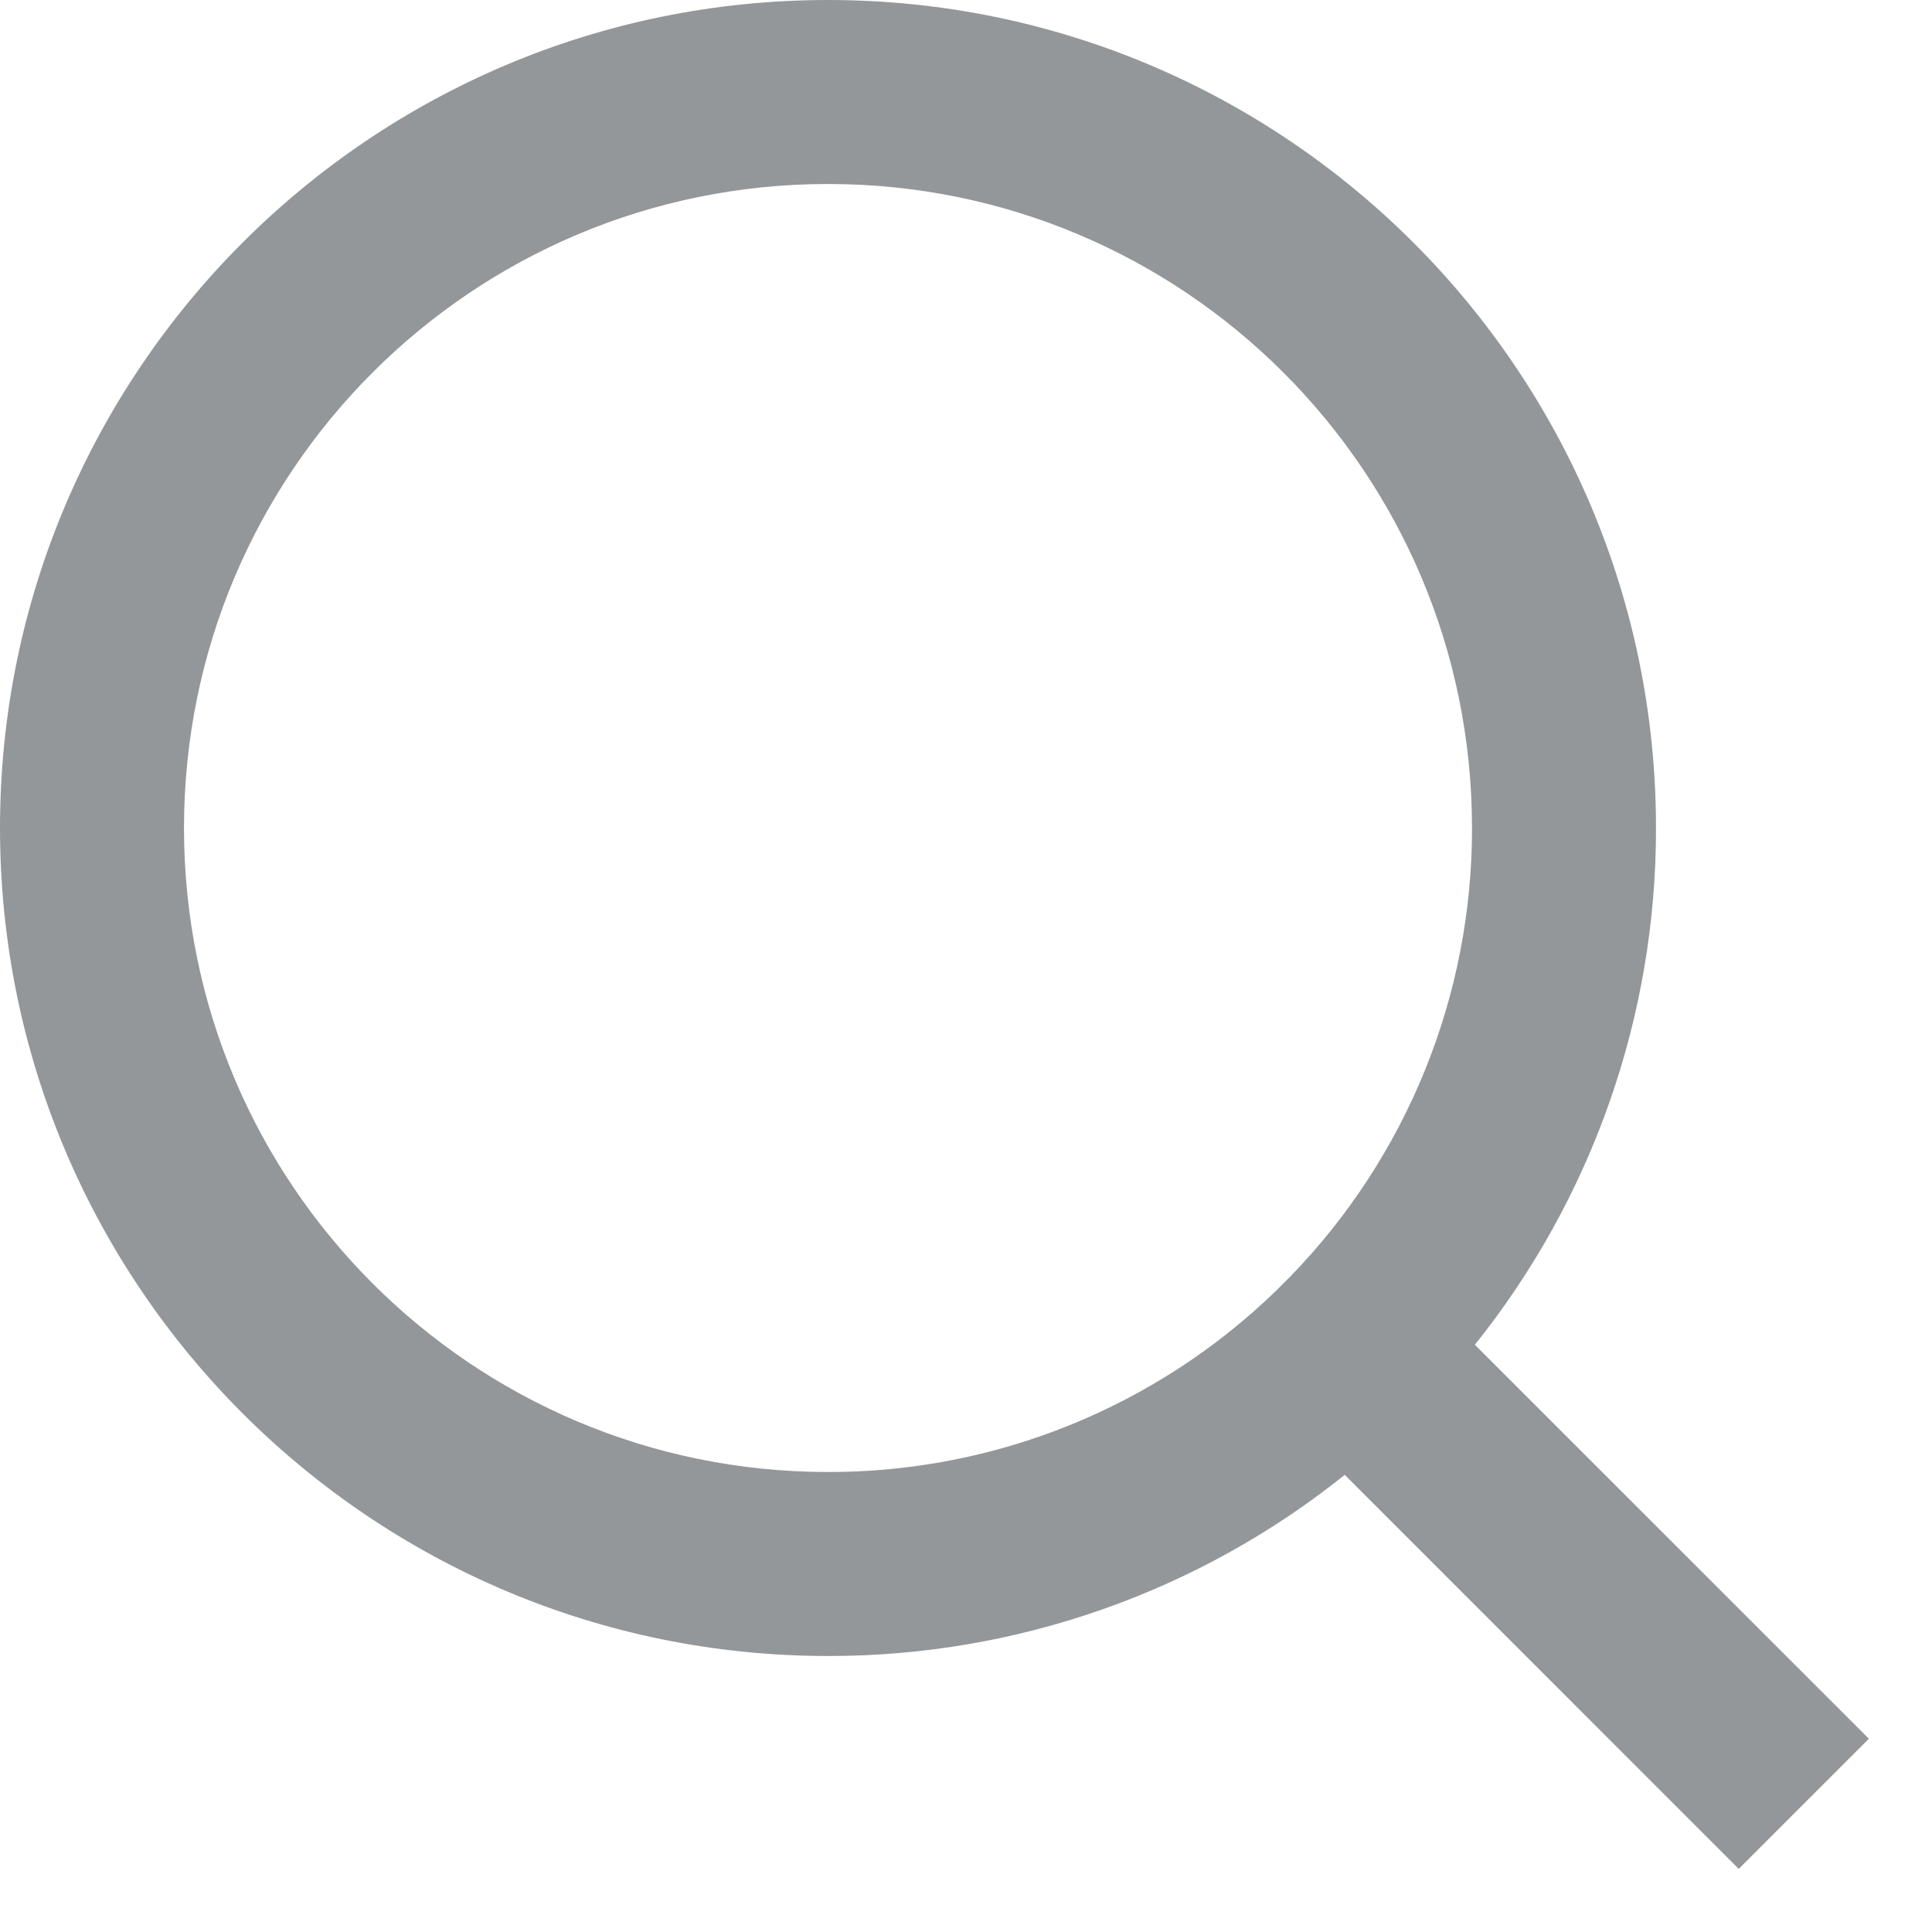
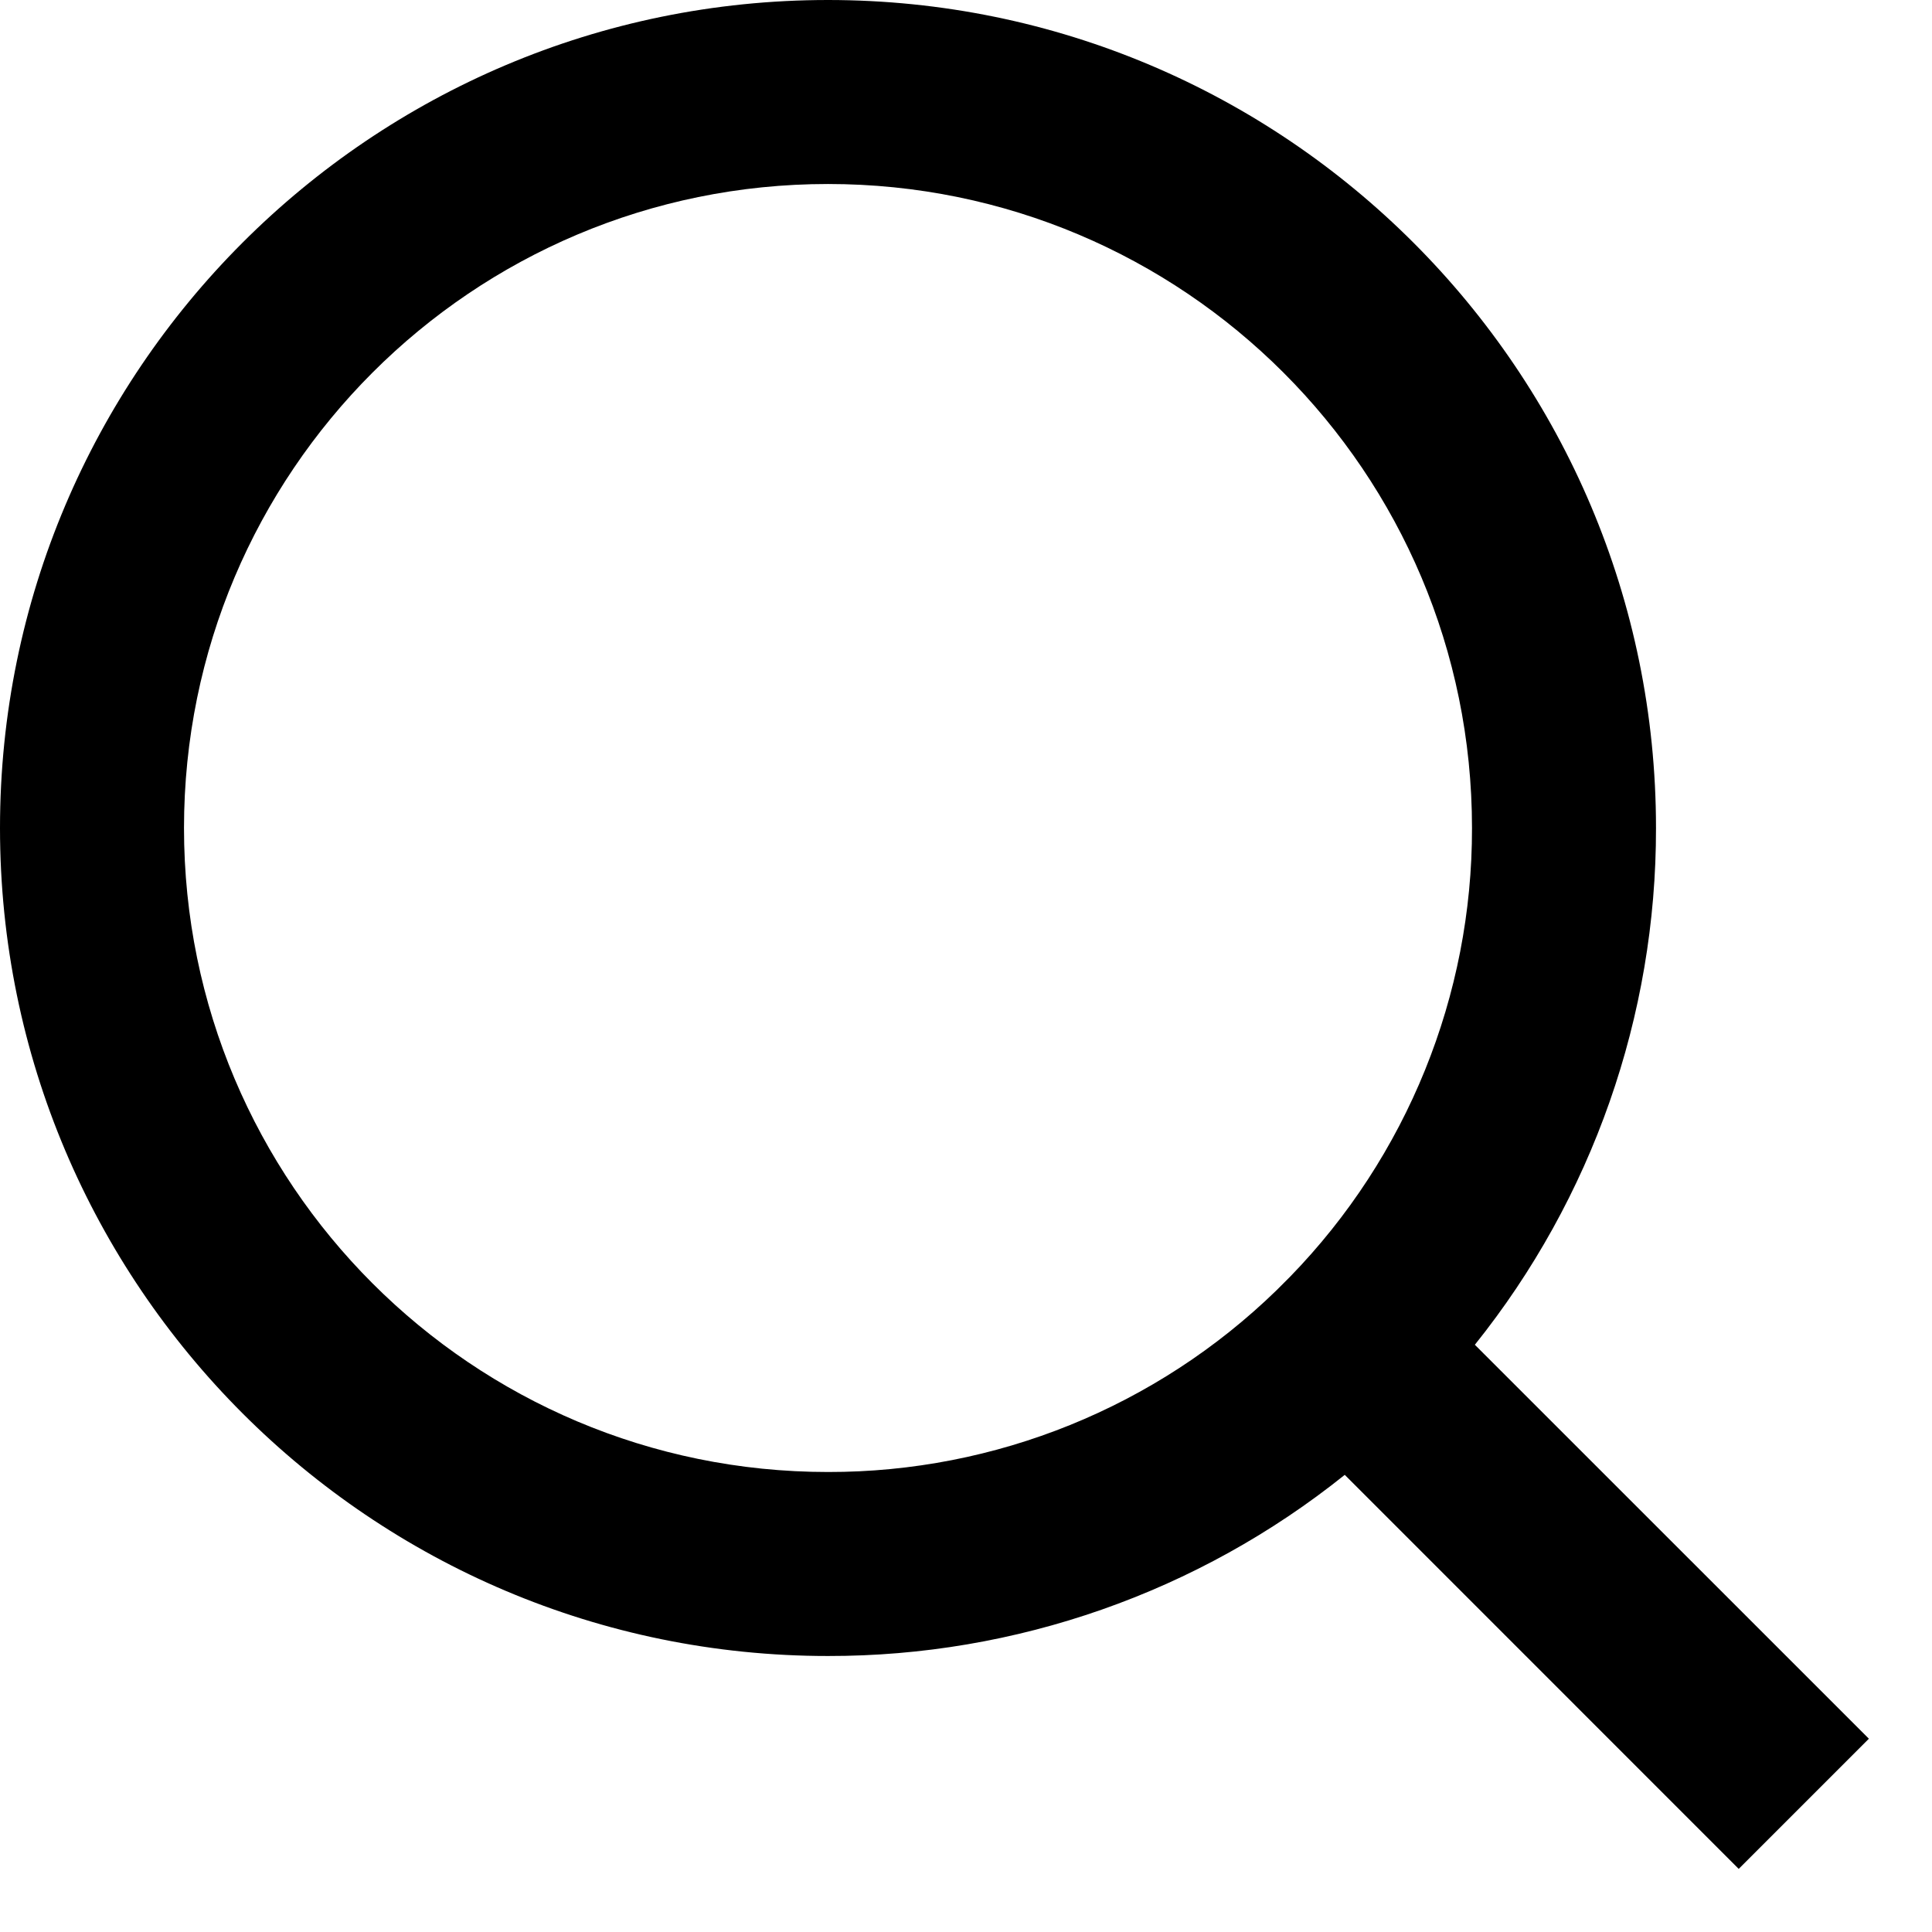
- <svg xmlns="http://www.w3.org/2000/svg" width="21" height="21" viewBox="0 0 21 21" fill="none">
-   <path d="M16.031 14.617L20.314 18.899L18.899 20.314L14.617 16.031C13.024 17.308 11.042 18.003 9 18C4.032 18 0 13.968 0 9C0 4.032 4.032 0 9 0C13.968 0 18 4.032 18 9C18.003 11.042 17.308 13.024 16.031 14.617ZM14.025 13.875C15.294 12.57 16.003 10.82 16 9C16 5.132 12.867 2 9 2C5.132 2 2 5.132 2 9C2 12.867 5.132 16 9 16C10.82 16.003 12.57 15.294 13.875 14.025L14.025 13.875Z" fill="#94979A" />
+ <svg xmlns="http://www.w3.org/2000/svg" width="21" height="21" viewBox="0 0 21 21">
+   <path d="M16.031 14.617L20.314 18.899L18.899 20.314L14.617 16.031C13.024 17.308 11.042 18.003 9 18C4.032 18 0 13.968 0 9C0 4.032 4.032 0 9 0C13.968 0 18 4.032 18 9C18.003 11.042 17.308 13.024 16.031 14.617ZM14.025 13.875C15.294 12.57 16.003 10.82 16 9C16 5.132 12.867 2 9 2C5.132 2 2 5.132 2 9C2 12.867 5.132 16 9 16C10.82 16.003 12.57 15.294 13.875 14.025L14.025 13.875Z" />
</svg>
